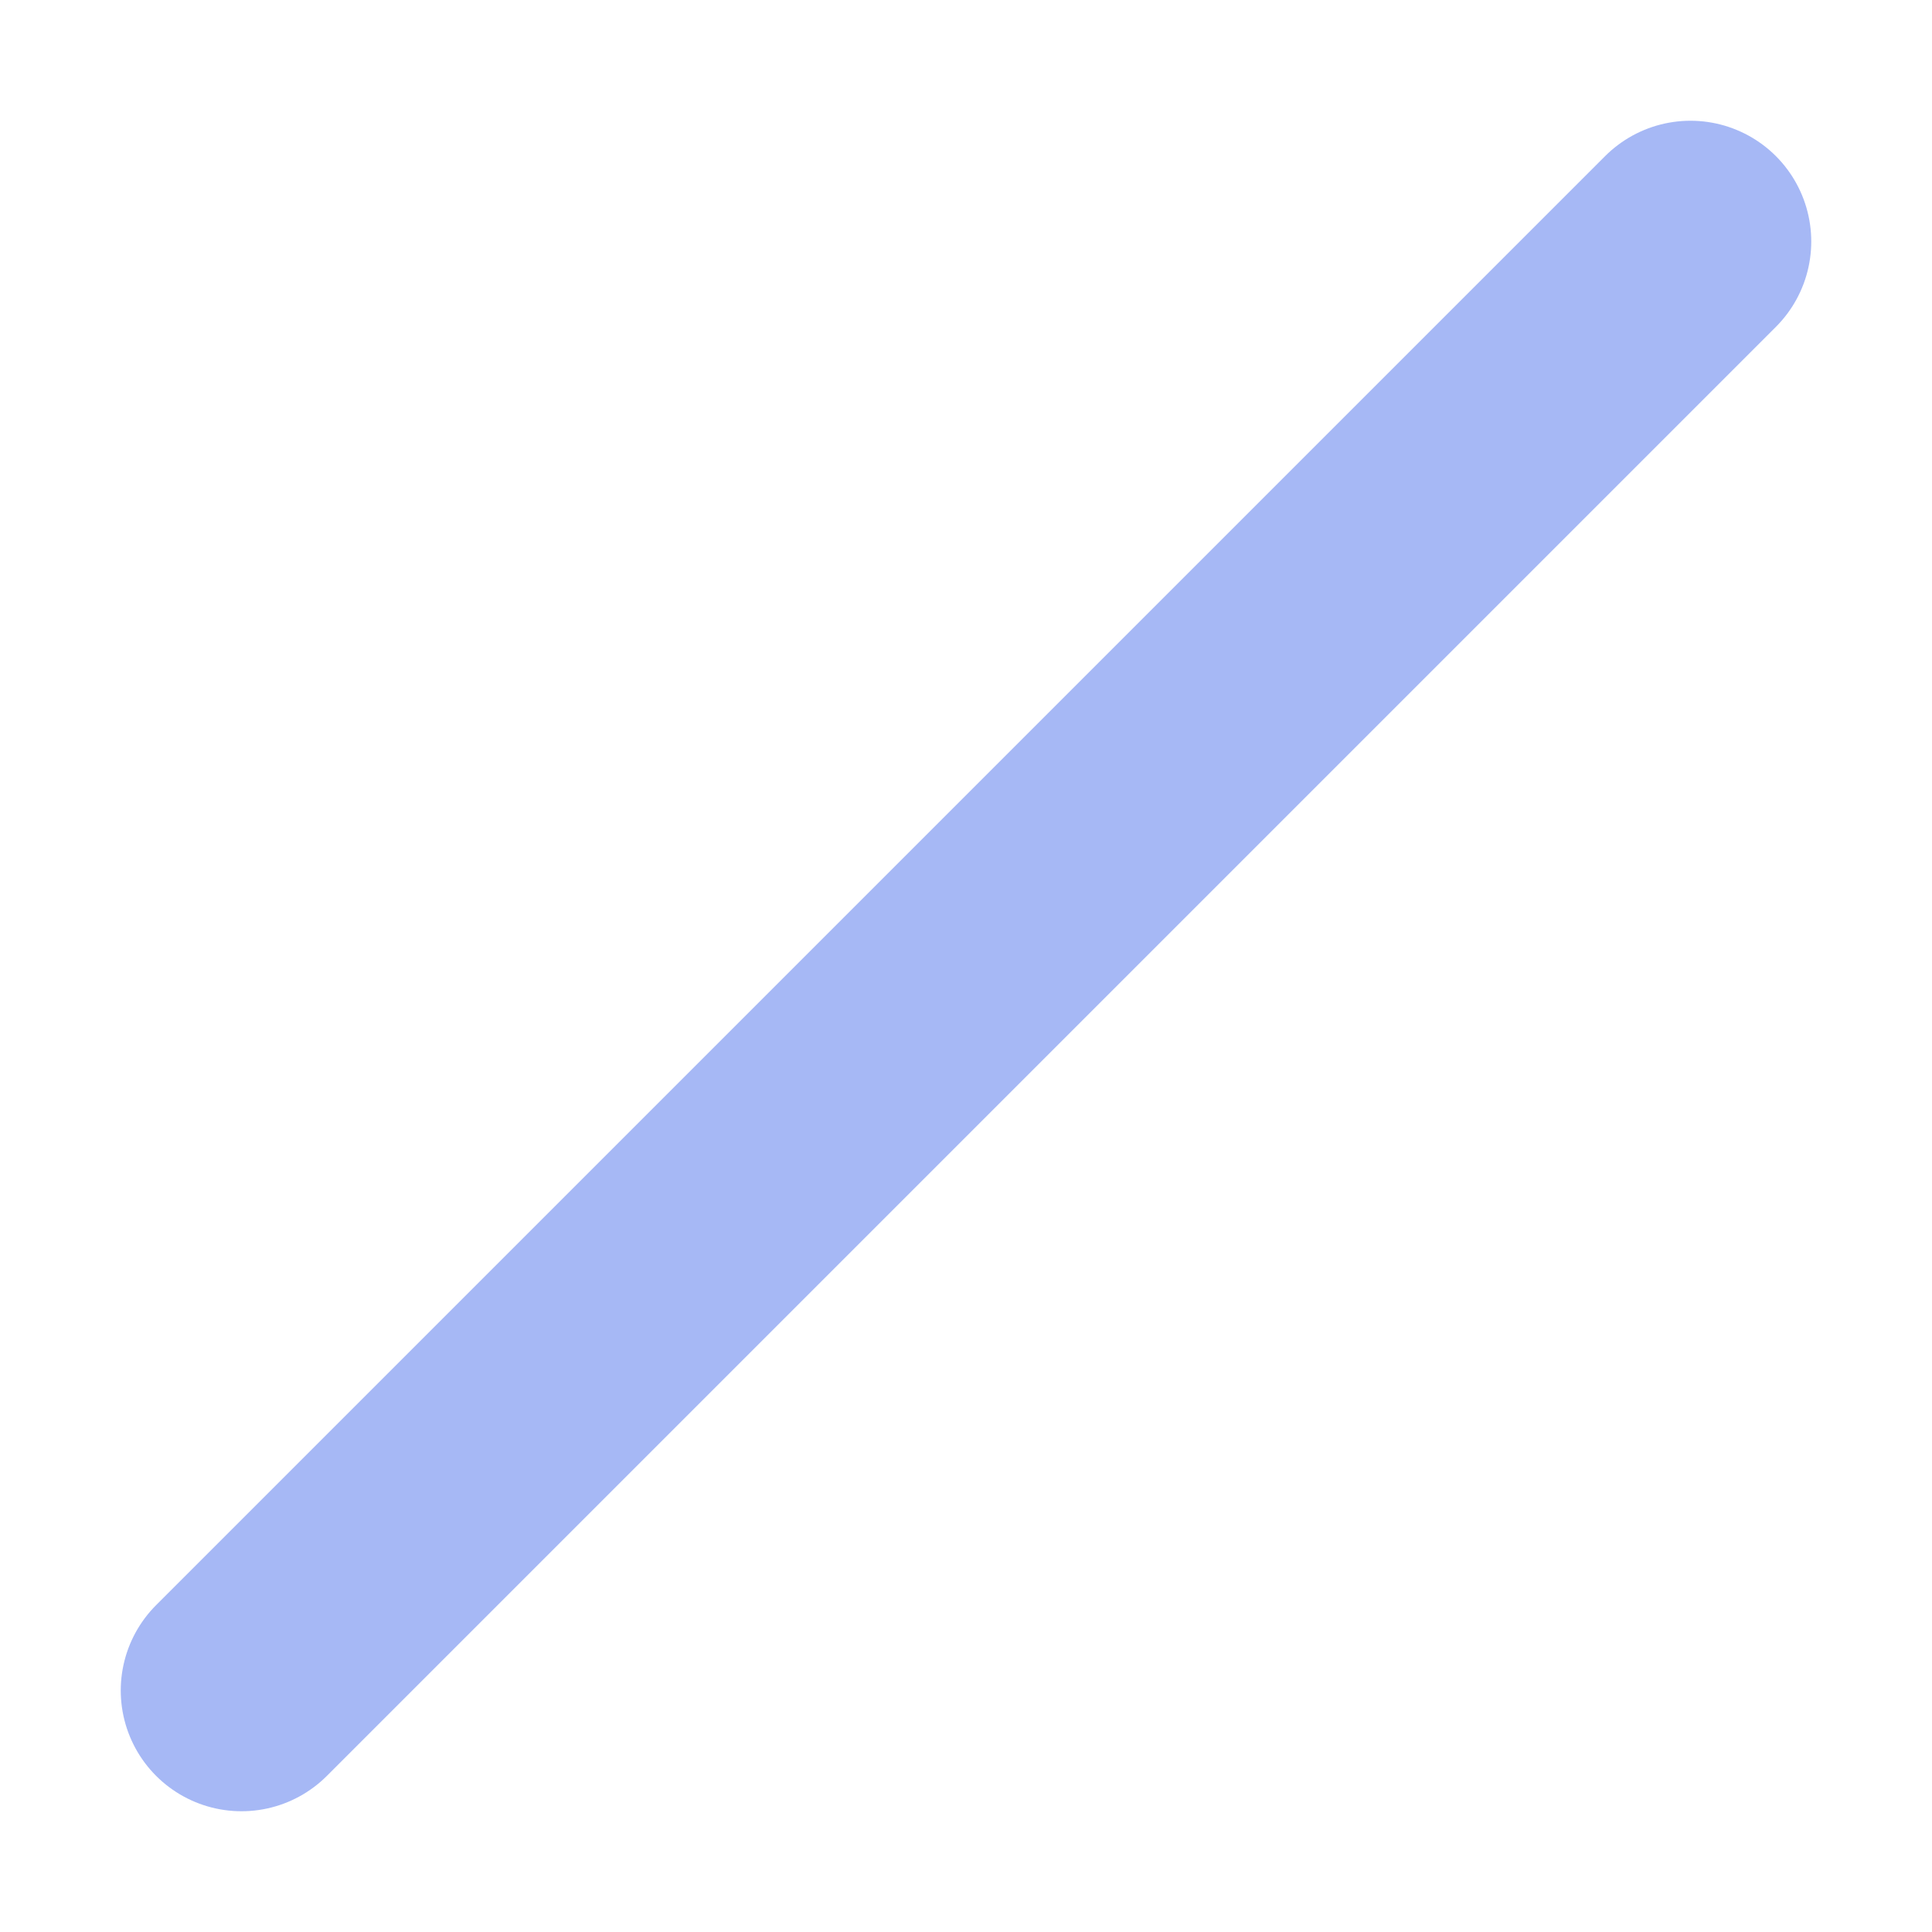
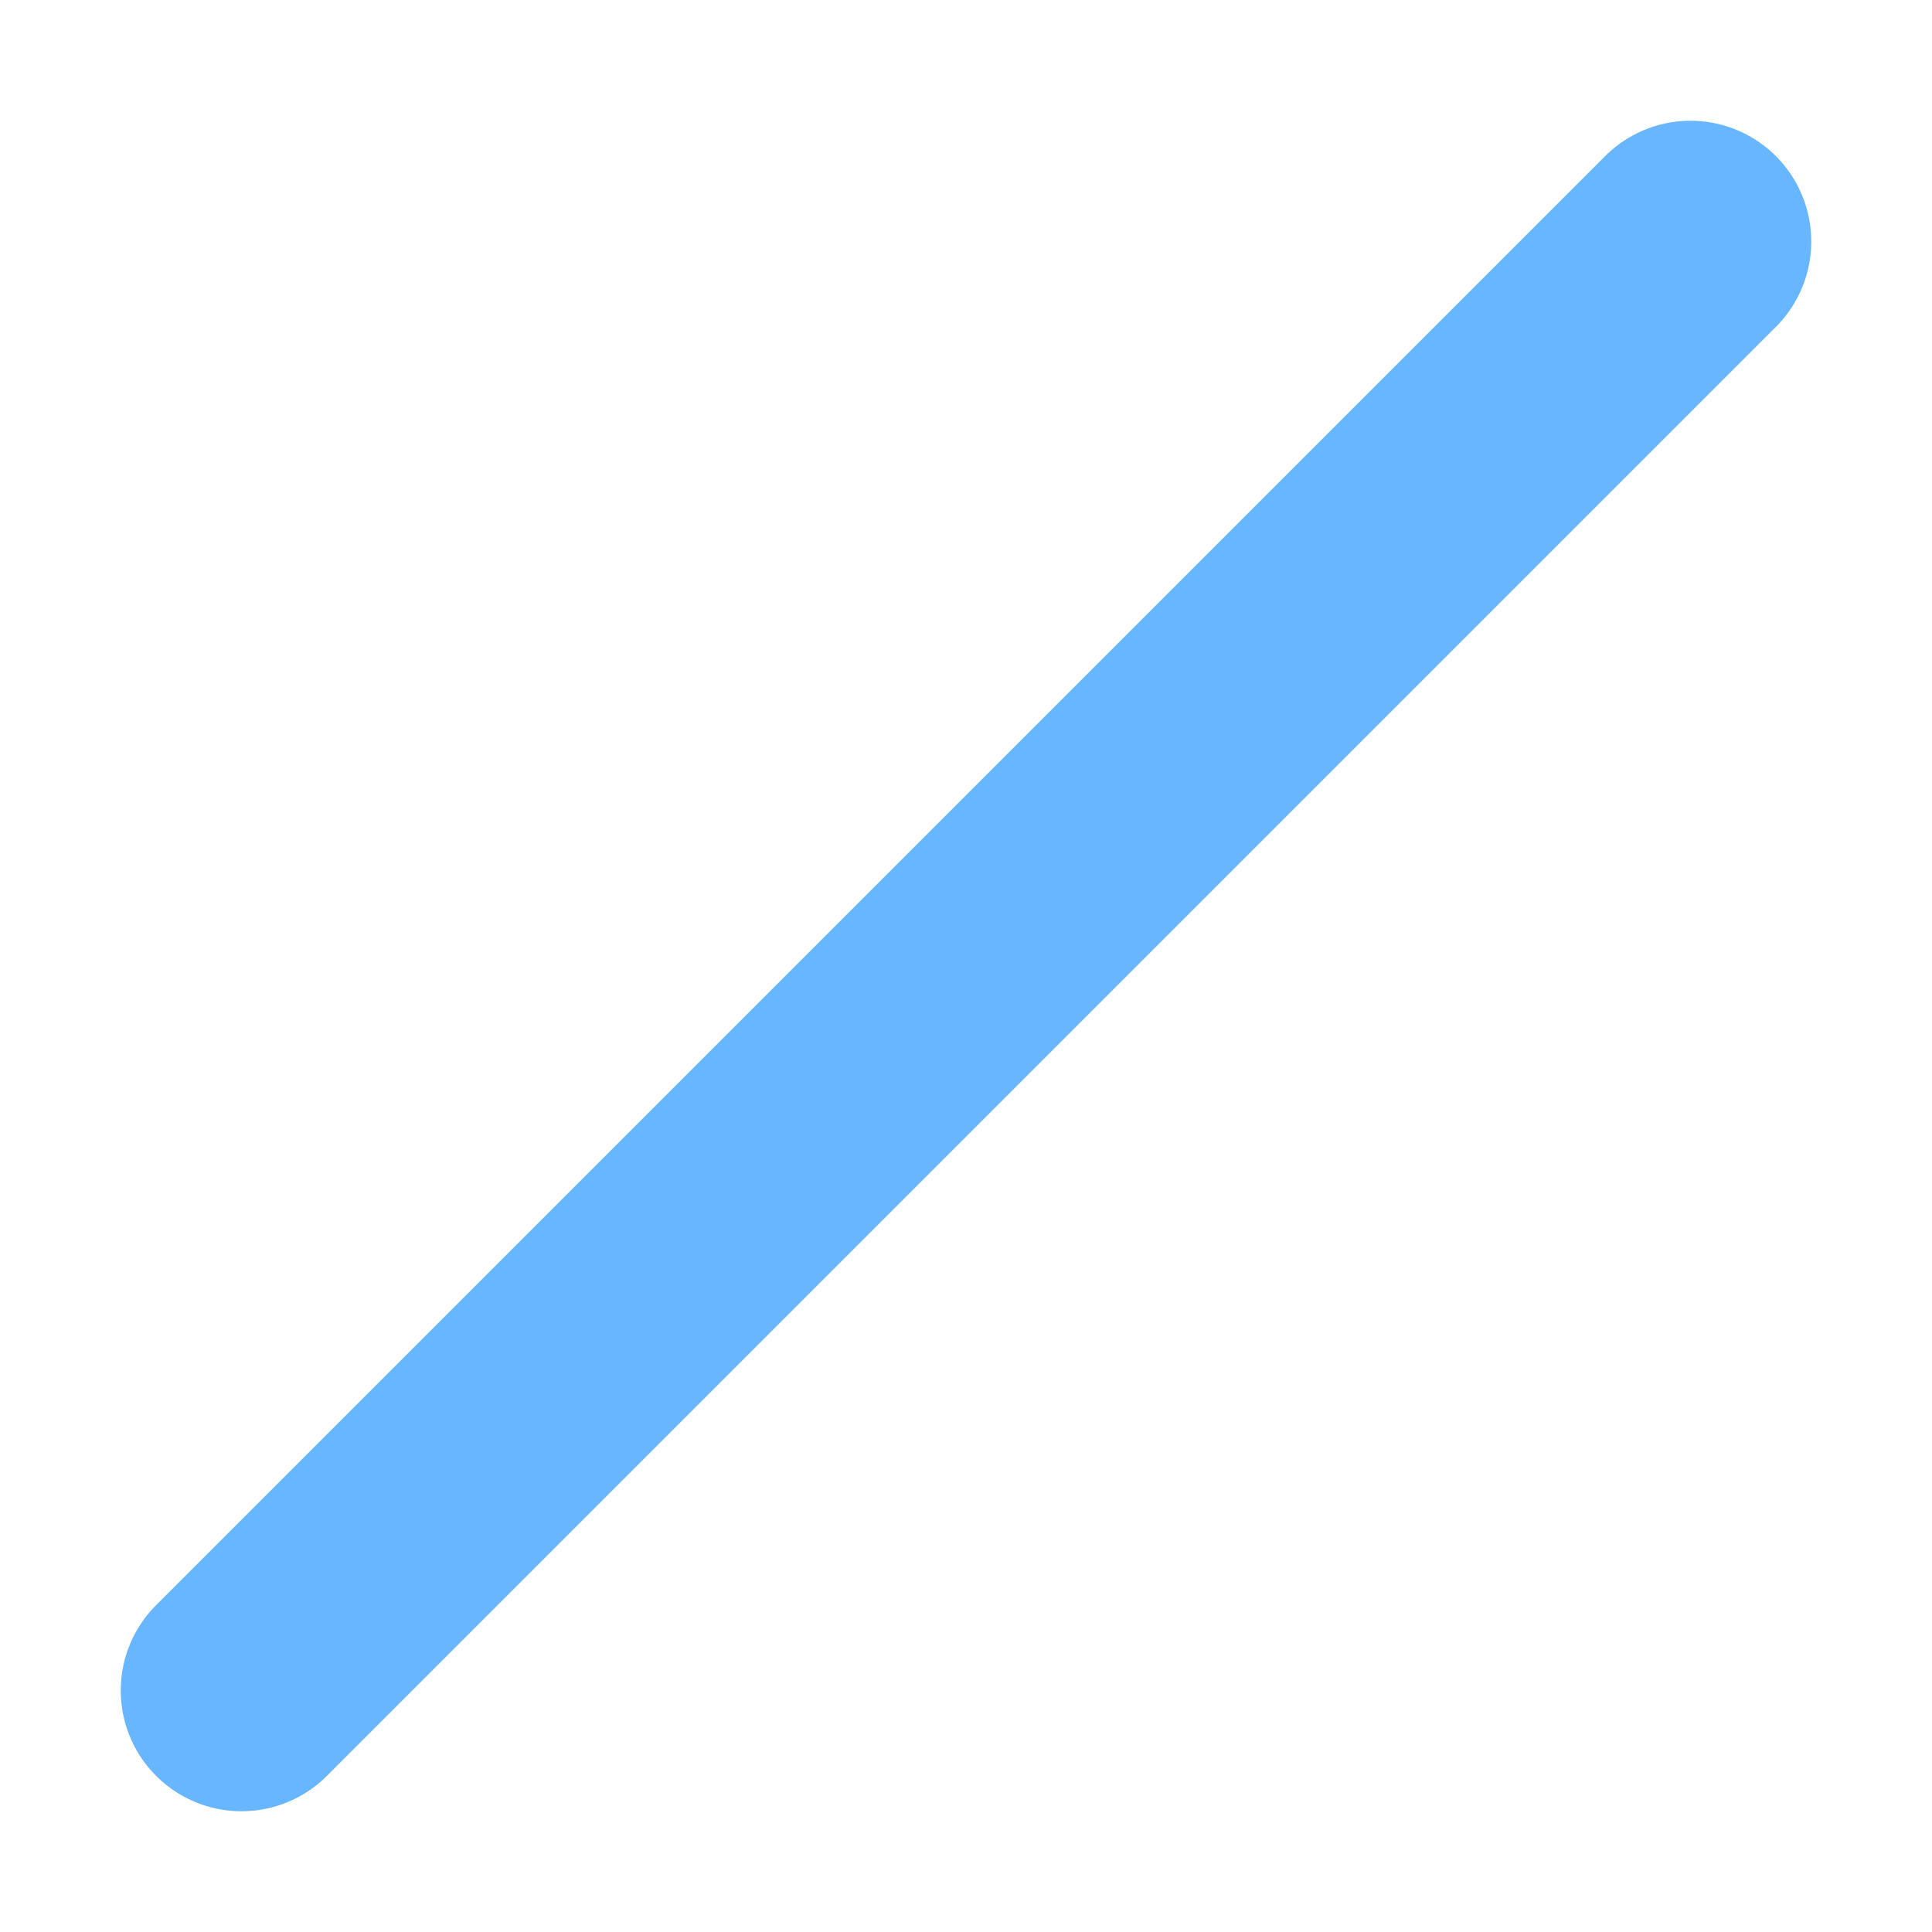
<svg xmlns="http://www.w3.org/2000/svg" width="16" height="16" viewBox="0 0 16 16" id="svg2" version="1.1">
  <defs id="defs4" />
  <g id="layer1" transform="translate(0,-1036.362)">
-     <path style="color:#000000;display:inline;overflow:visible;visibility:visible;opacity:1;fill:#a4b6f2;fill-opacity:1;fill-rule:evenodd;stroke:#a5b7f4;stroke-width:2;stroke-linecap:round;stroke-linejoin:round;stroke-miterlimit:10;stroke-dasharray:none;stroke-opacity:0.988;marker:none;enable-background:accumulate" d="m 2,1050.362 12,-12" id="path4268" />
+     <path style="color:#000000;display:inline;overflow:visible;visibility:visible;opacity:1;fill:none;fill-opacity:1;fill-rule:evenodd;stroke:#68b6ff;stroke-width:2;stroke-linecap:round;stroke-linejoin:round;stroke-miterlimit:10;stroke-dasharray:none;stroke-opacity:1;marker:none;enable-background:accumulate" d="m 2,1050.362 12,-12" id="path4268" />
  </g>
</svg>
